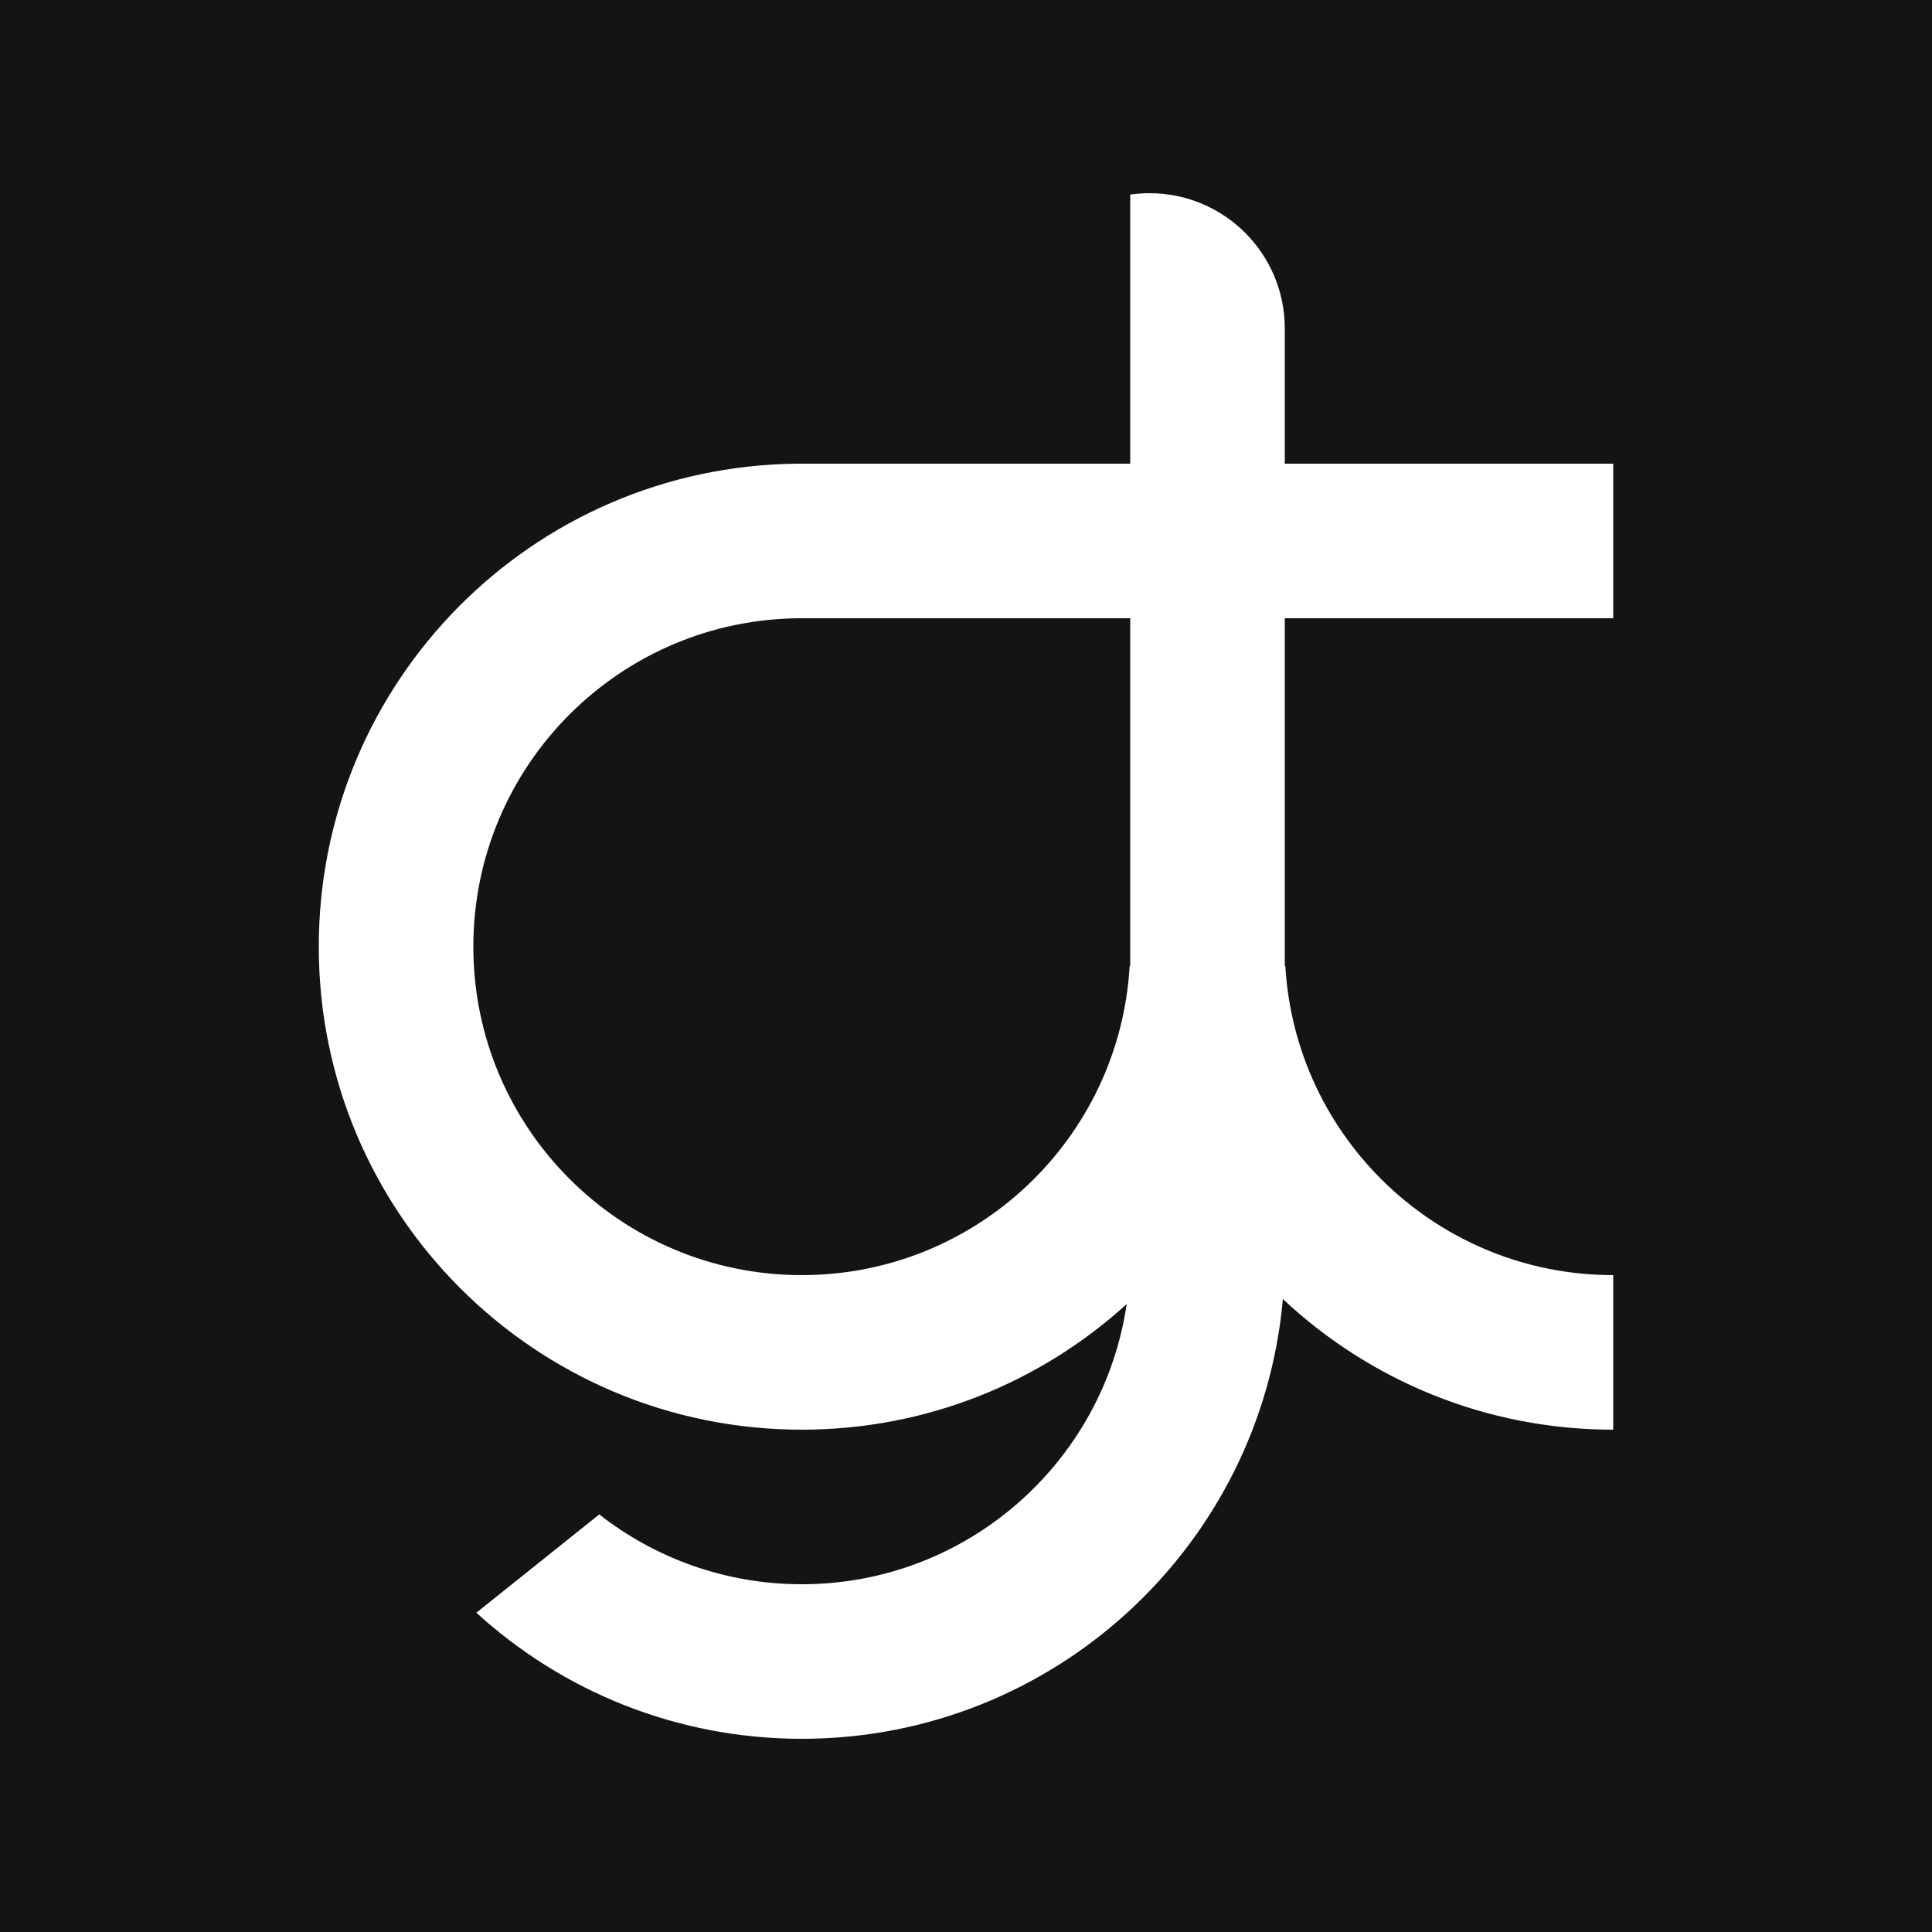
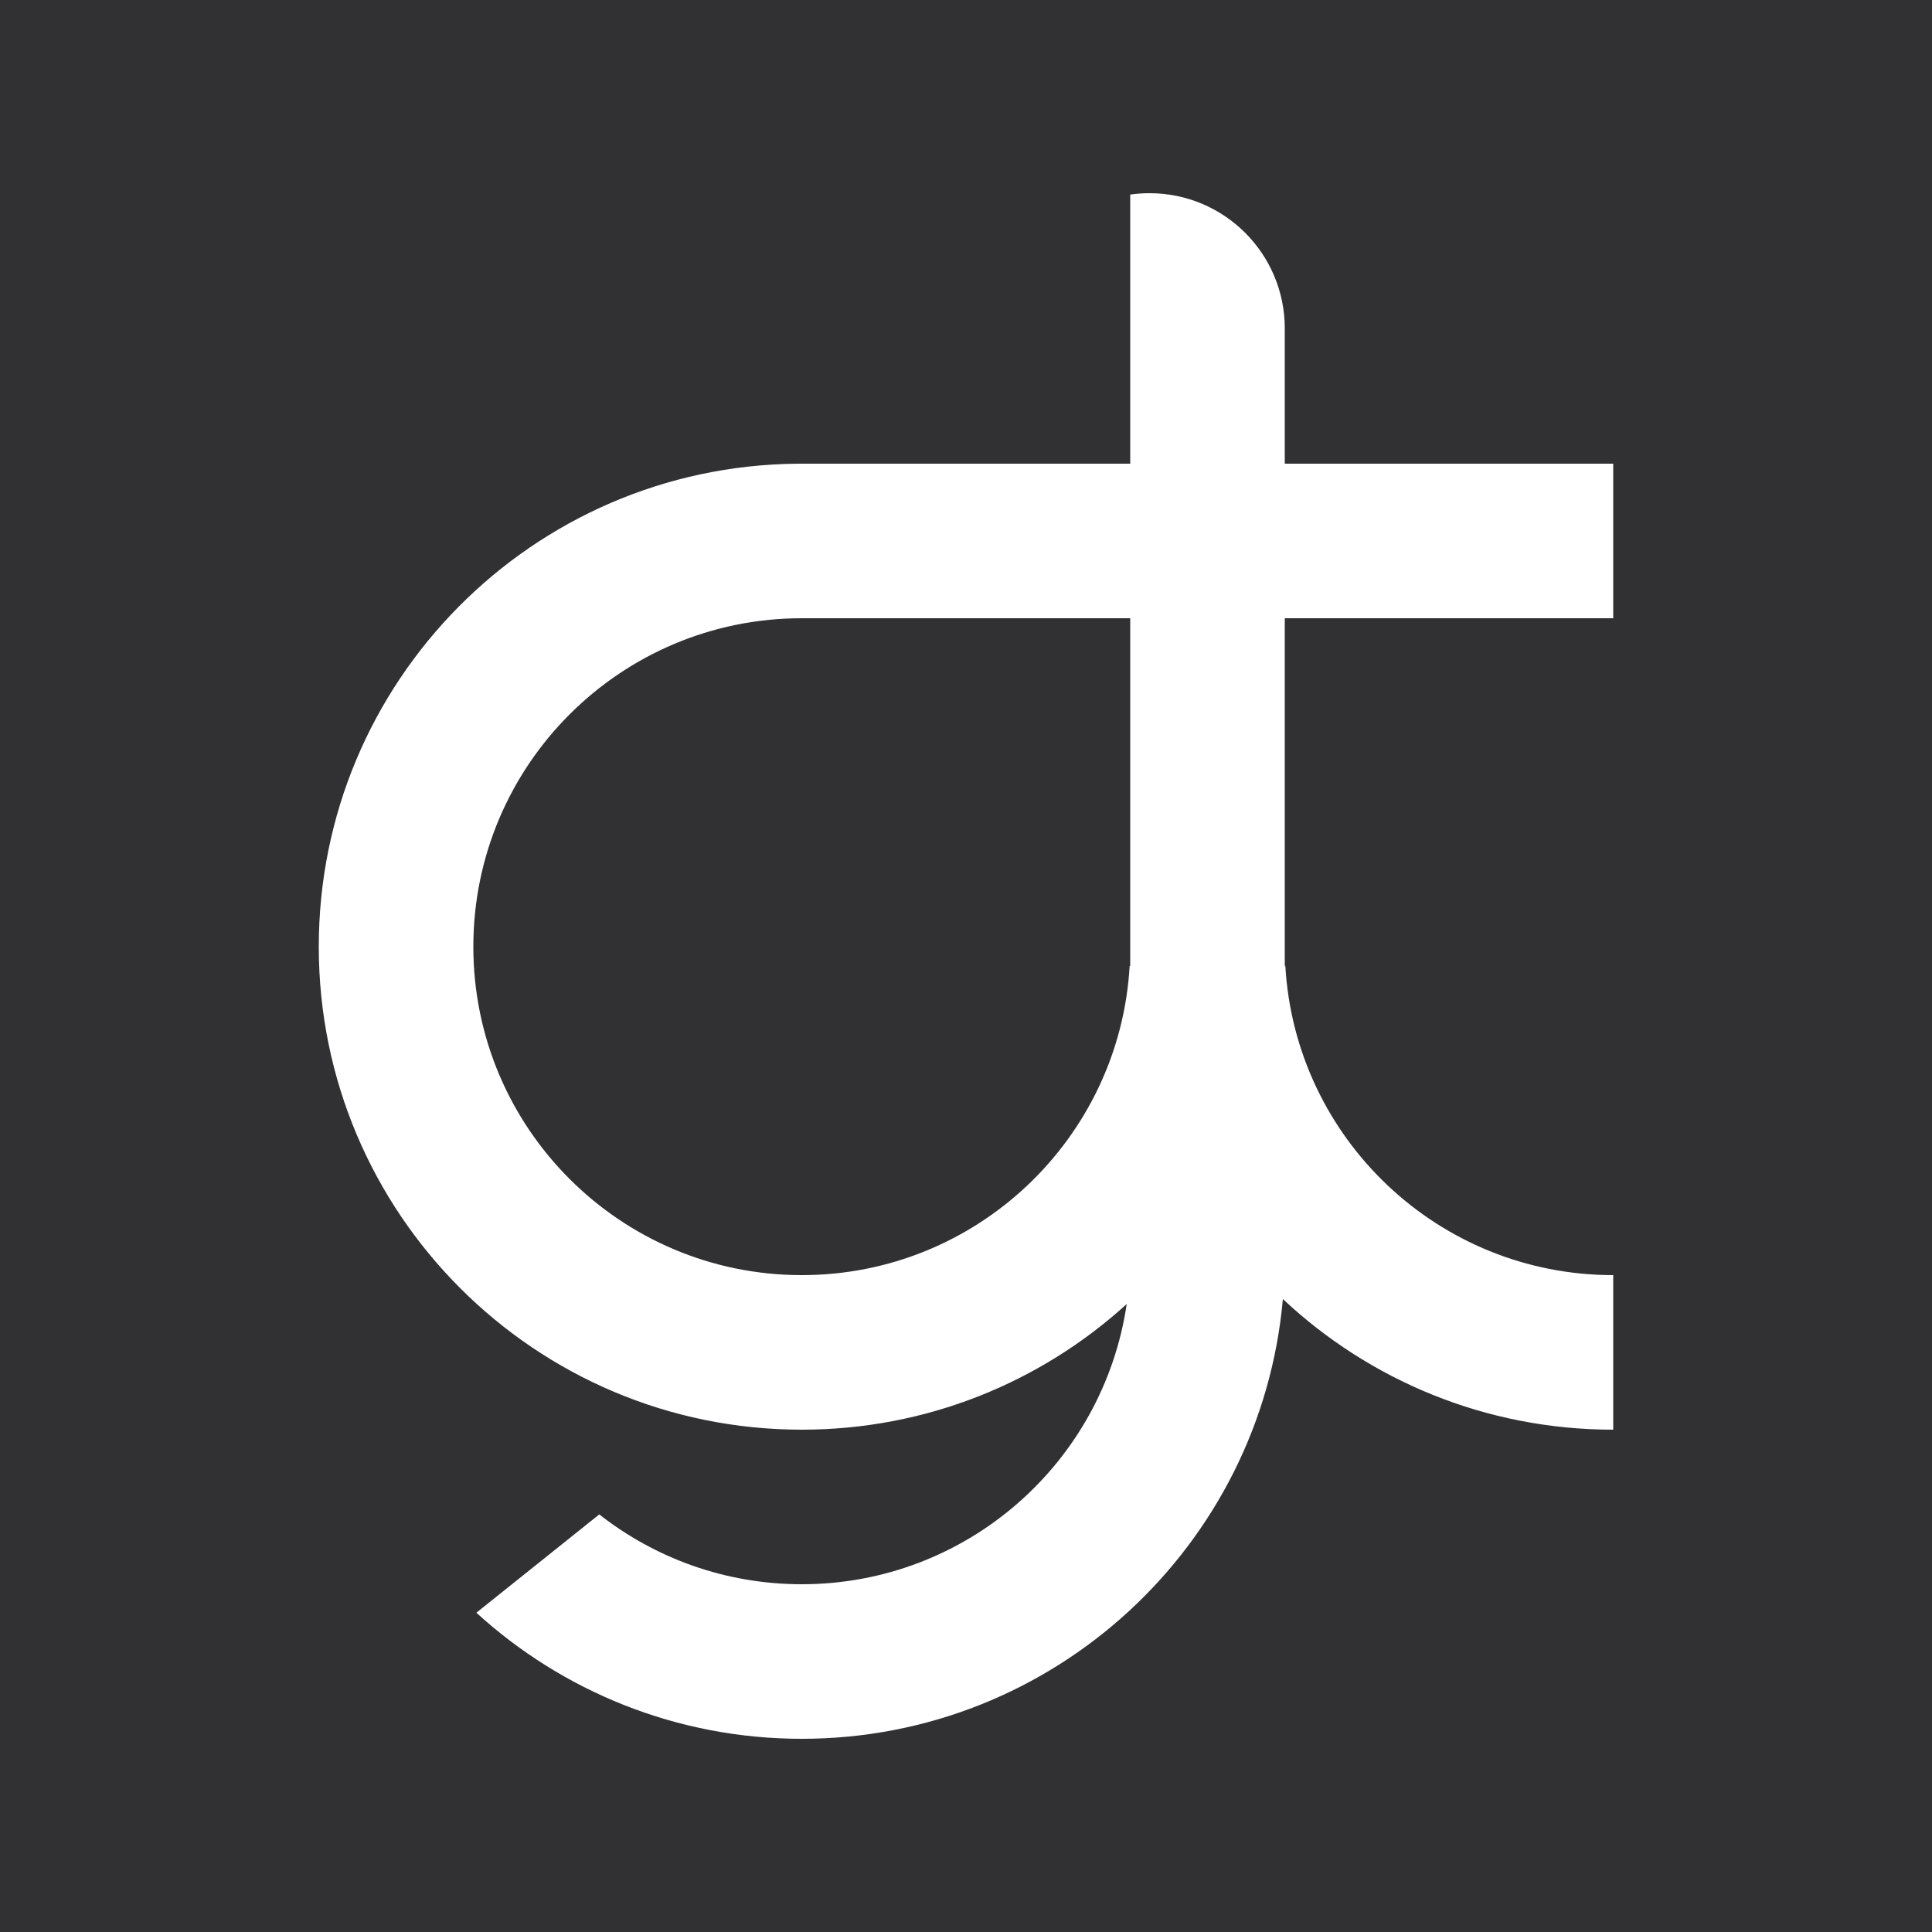
<svg xmlns="http://www.w3.org/2000/svg" viewBox="0 0 400 400">
-   <path id="monogram" fill="#141414" fill-rule="evenodd" clip-rule="evenodd" d="M400 0H0v400h400V0ZM165 96h69V40.284c1.306-.187 2.642-.284 4-.284 15.464 0 28 12.536 28 28v28h68v32h-68v72h.116c2.07 35.694 31.671 64 67.884 64v32c-26.455 0-50.511-10.273-68.395-27.047C261.076 319.987 218.211 360 166 360c-25.954 0-49.599-9.888-67.373-26.102l25.447-20.357C135.626 322.599 150.182 328 166 328c34.161 0 62.439-25.19 67.271-58.009C215.509 286.15 191.905 296 166 296c-55.228 0-100-44.772-100-100 0-54.895 44.232-99.459 99-99.995V96Zm.944 32H234v72h-.116c-2.07 35.694-31.671 64-67.884 64-37.555 0-68-30.445-68-68 0-37.537 30.414-67.97 67.944-68Z" />
+   <path id="monogram" fill="#313133" fill-rule="evenodd" clip-rule="evenodd" d="M400 0H0v400h400V0ZM165 96h69V40.284c1.306-.187 2.642-.284 4-.284 15.464 0 28 12.536 28 28v28h68v32h-68v72h.116c2.07 35.694 31.671 64 67.884 64v32c-26.455 0-50.511-10.273-68.395-27.047C261.076 319.987 218.211 360 166 360c-25.954 0-49.599-9.888-67.373-26.102l25.447-20.357C135.626 322.599 150.182 328 166 328c34.161 0 62.439-25.19 67.271-58.009C215.509 286.15 191.905 296 166 296c-55.228 0-100-44.772-100-100 0-54.895 44.232-99.459 99-99.995V96Zm.944 32H234v72h-.116c-2.07 35.694-31.671 64-67.884 64-37.555 0-68-30.445-68-68 0-37.537 30.414-67.97 67.944-68Z" />
</svg>
